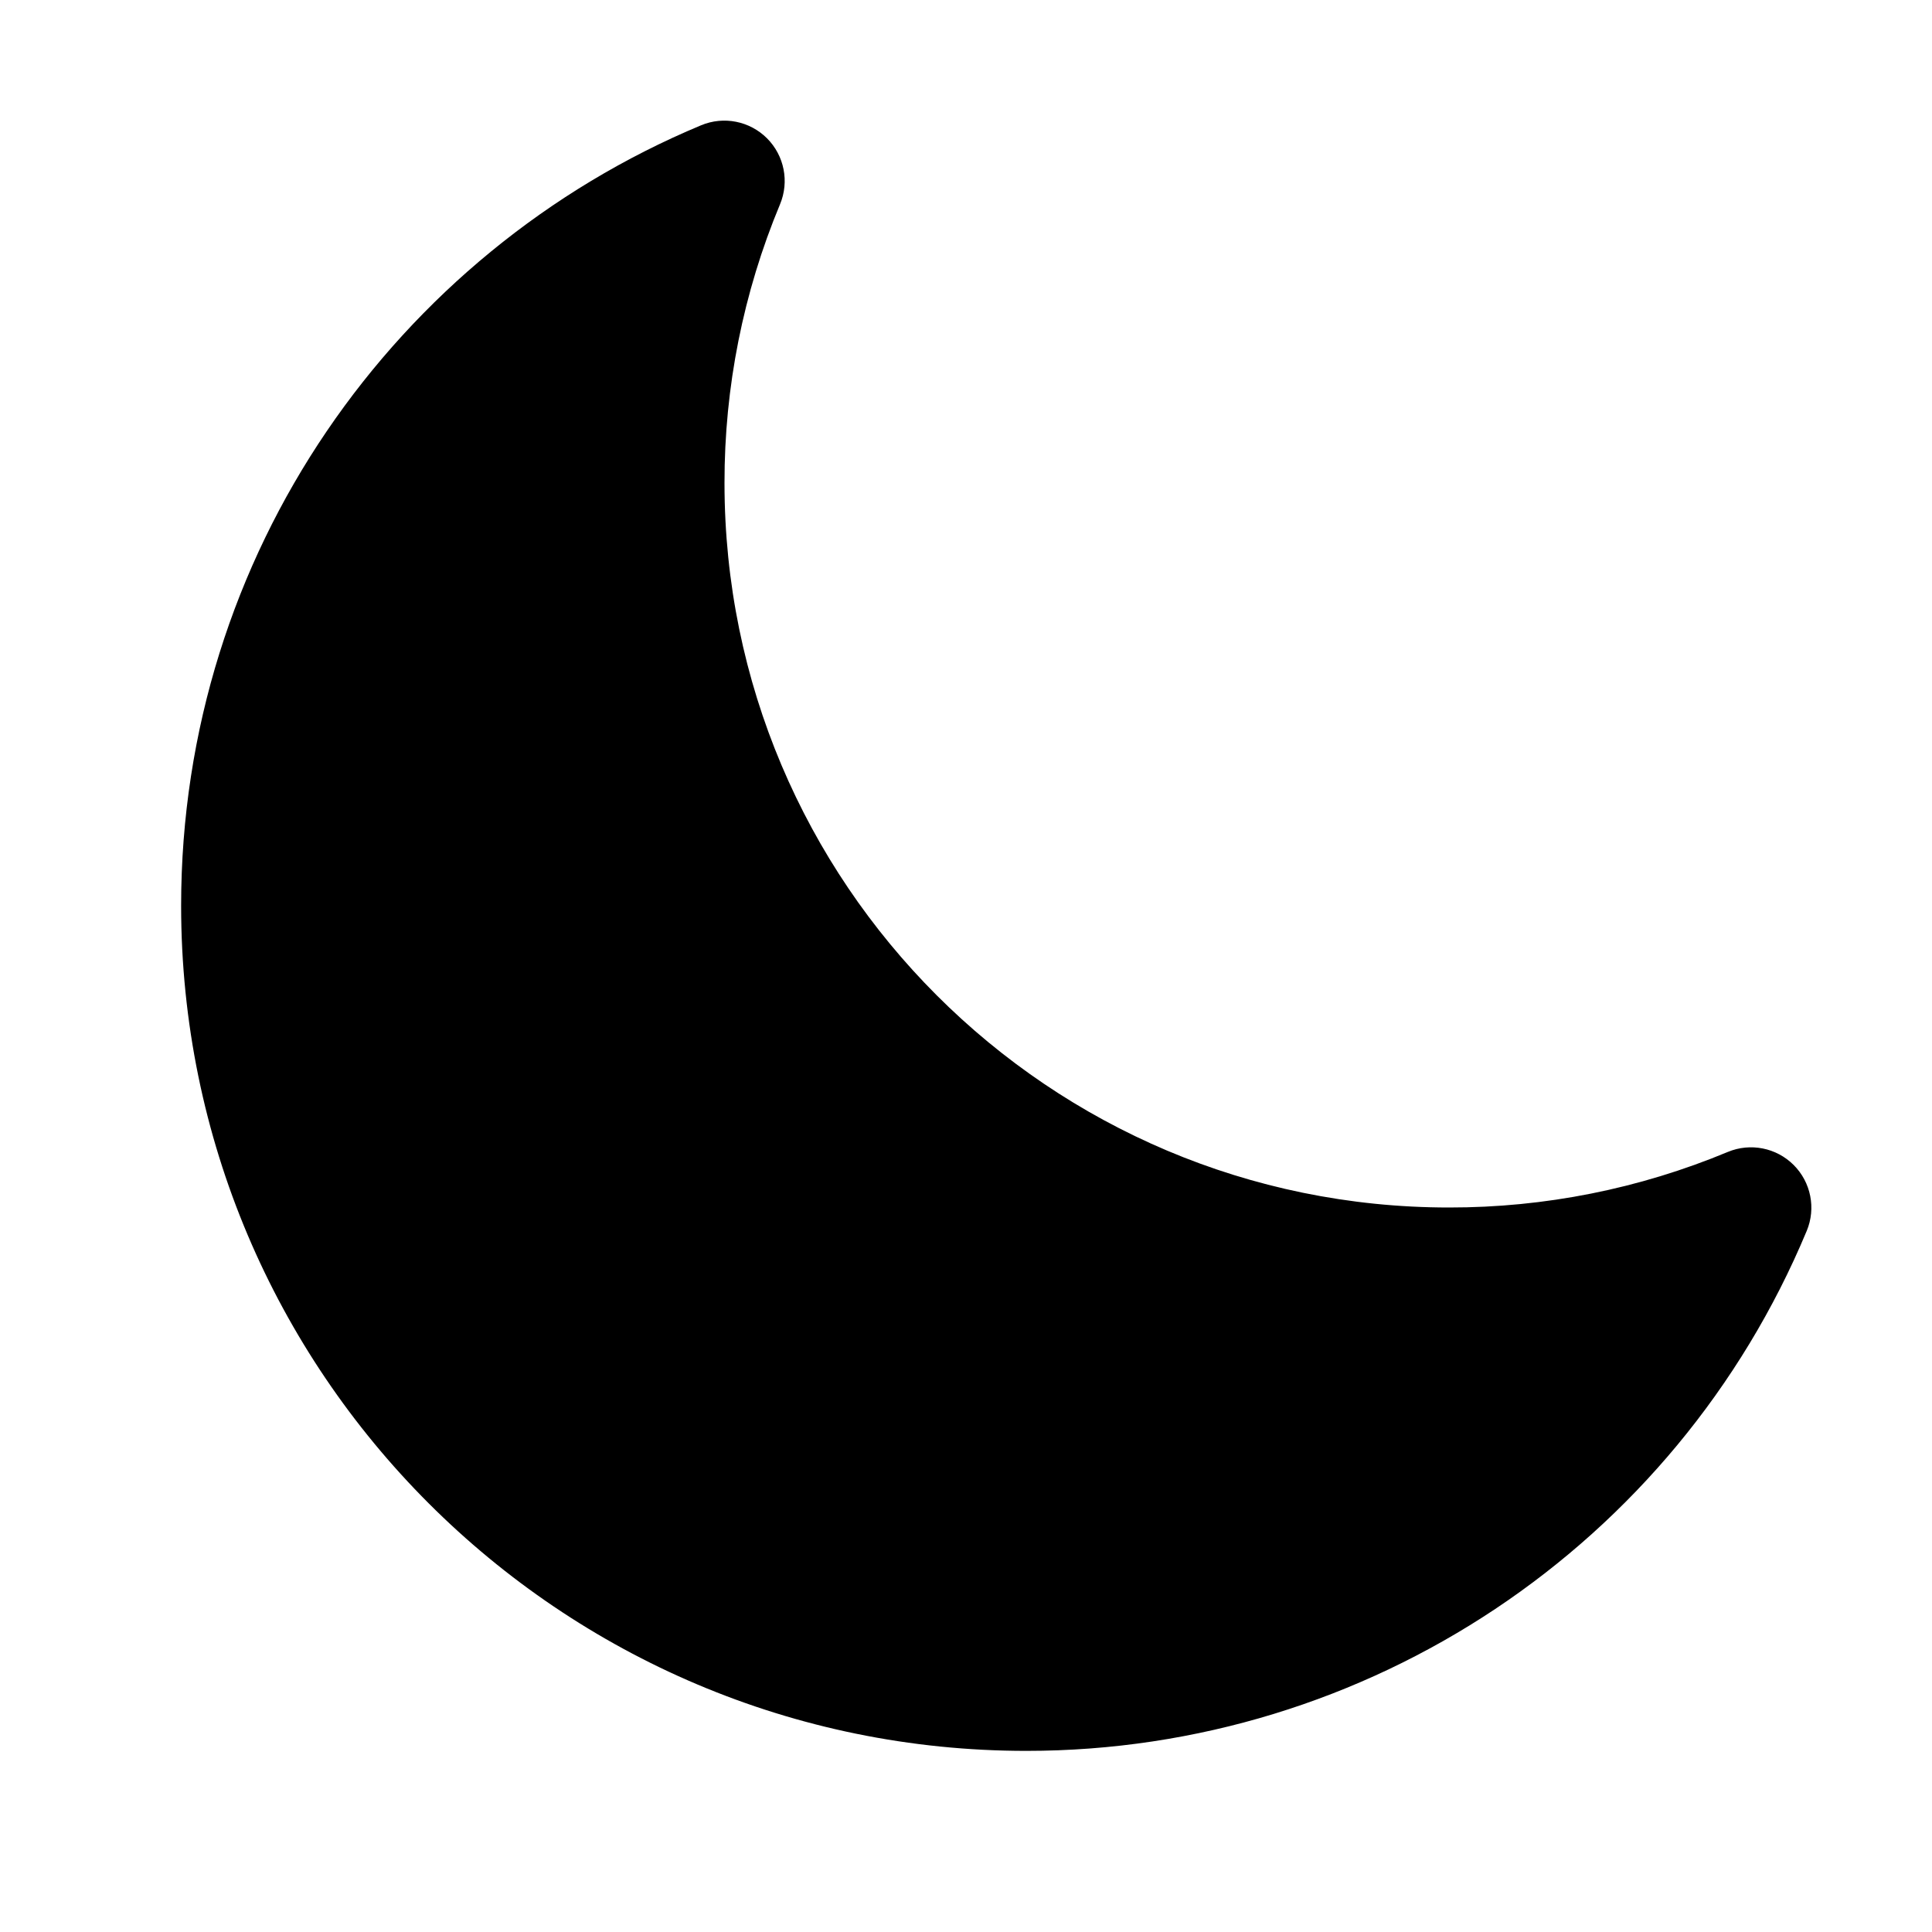
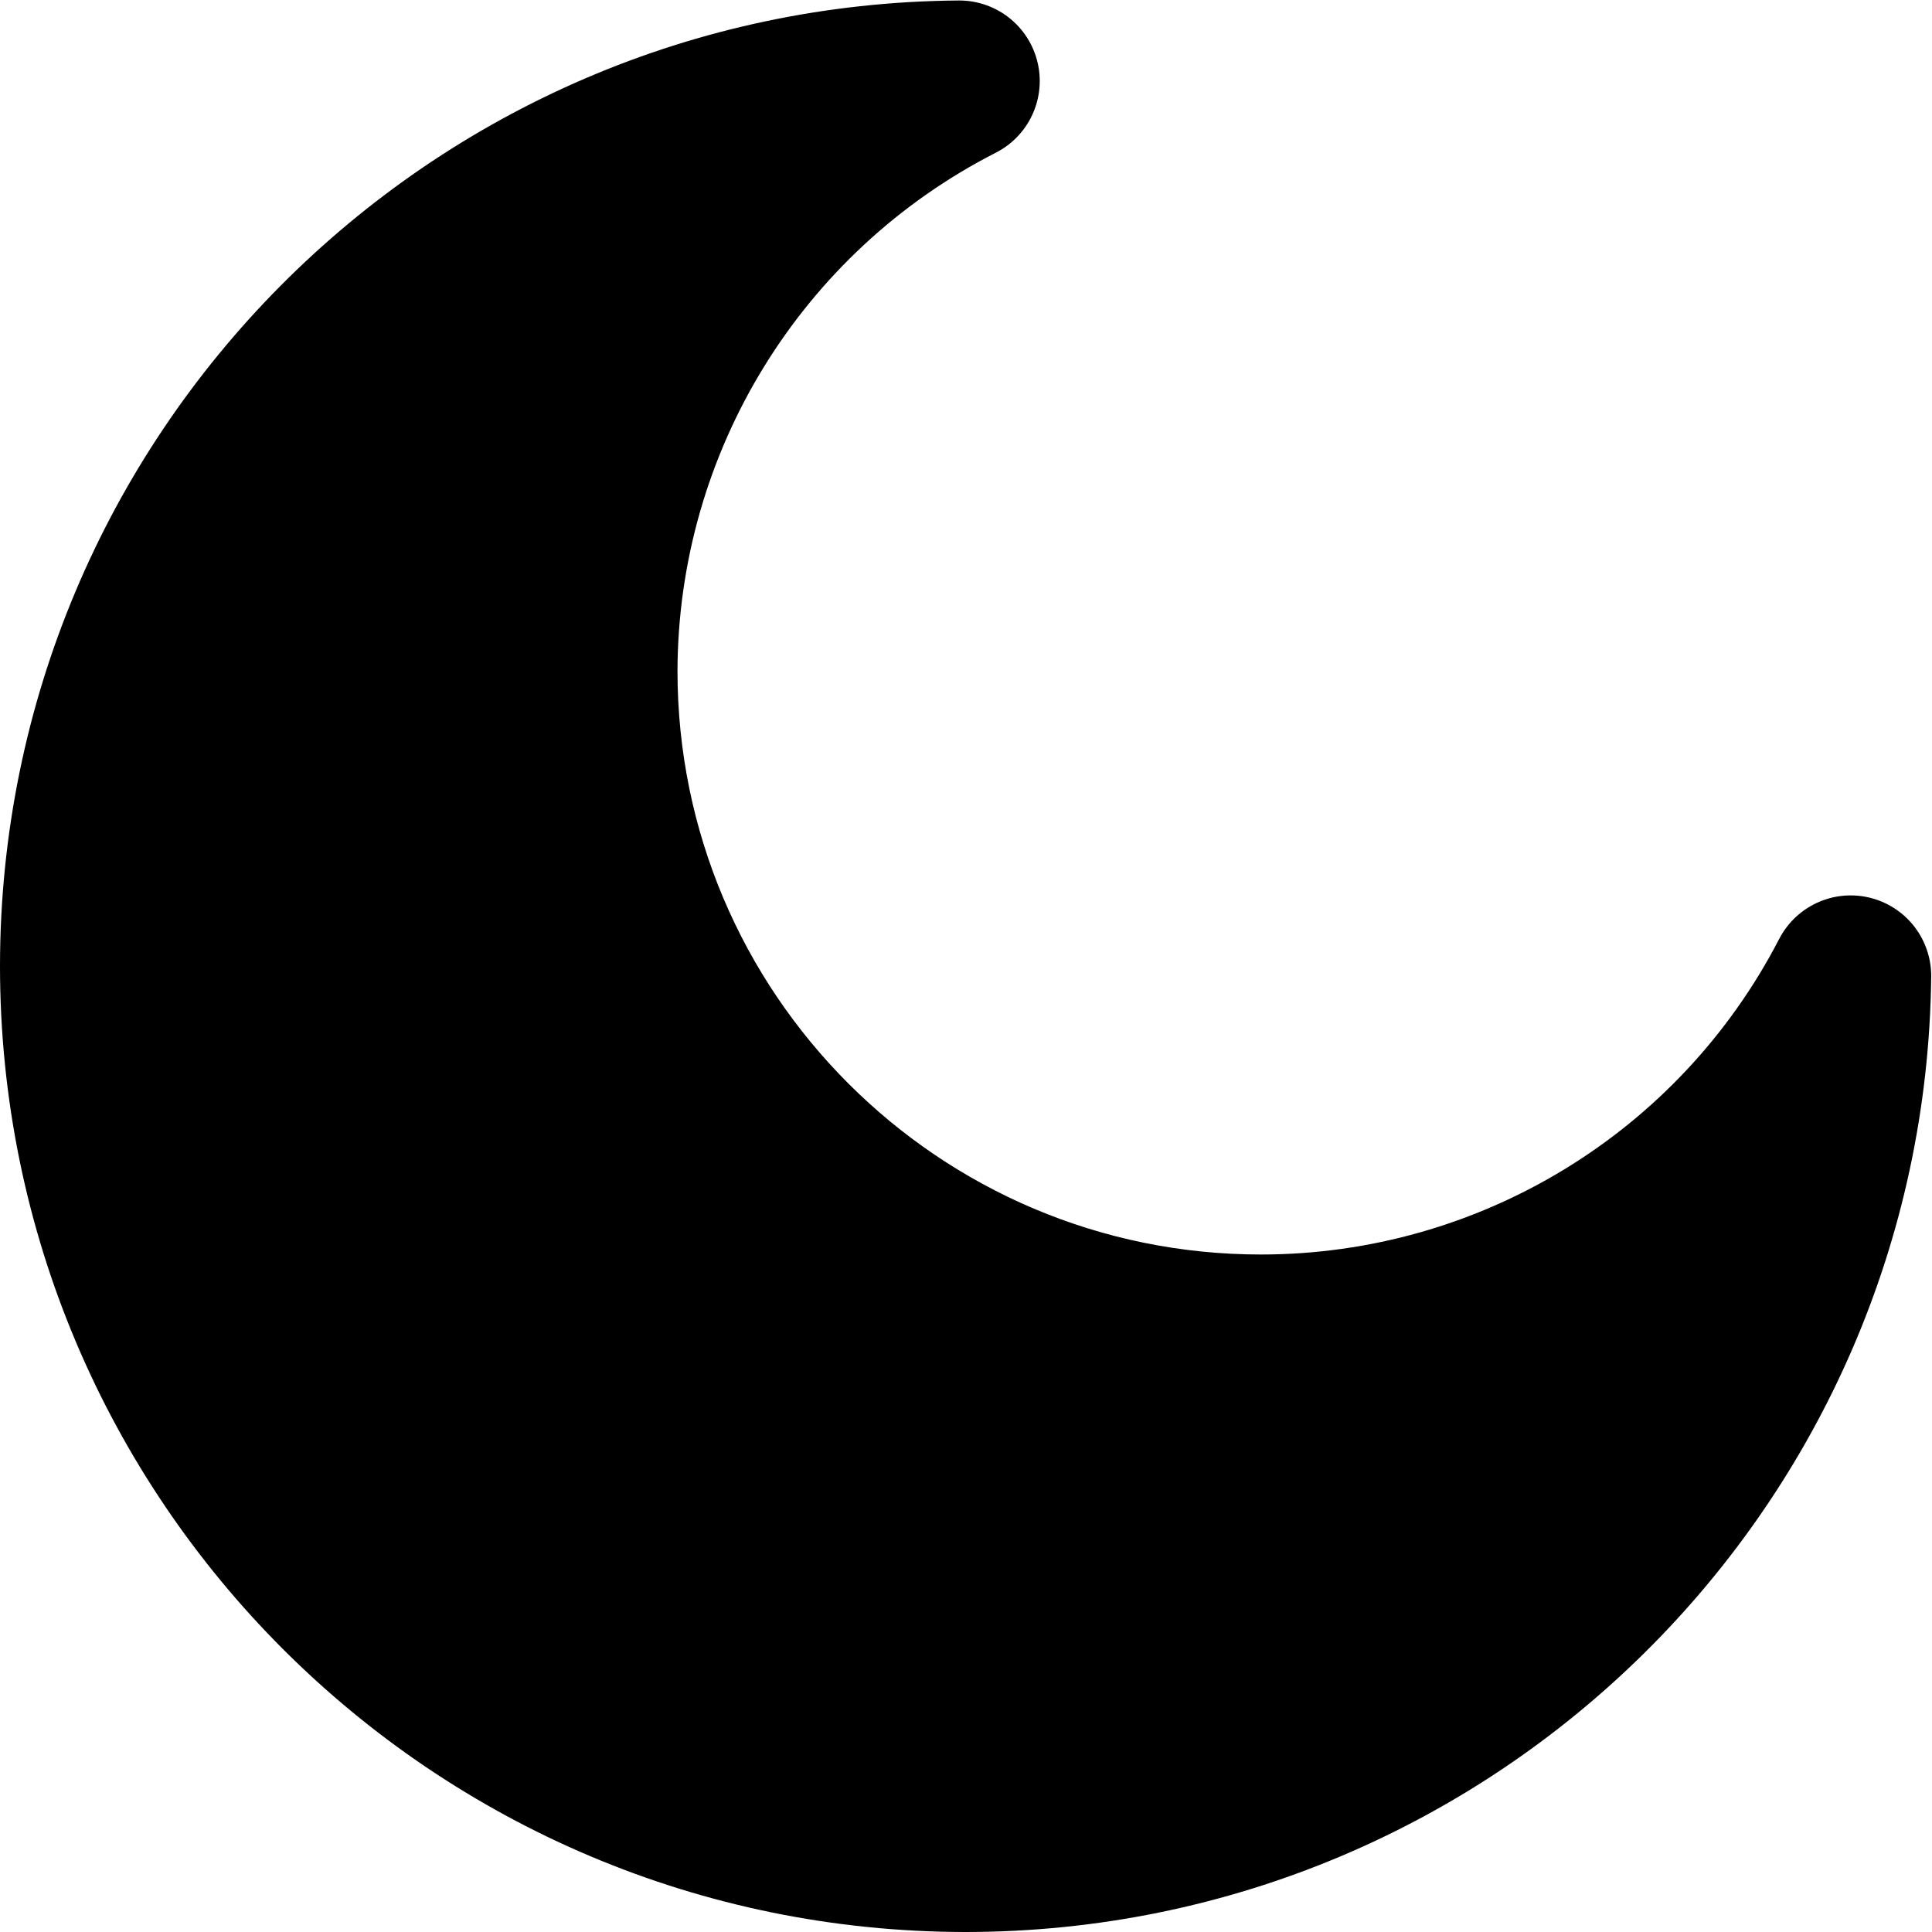
- <svg xmlns="http://www.w3.org/2000/svg" data-slot="icon" aria-hidden="true" fill="currentColor" viewBox="0 0 24 24">
-   <path clip-rule="evenodd" d="M9.528 1.718a.75.75 0 0 1 .162.819A8.97 8.97 0 0 0 9 6a9 9 0 0 0 9 9 8.97 8.97 0 0 0 3.463-.69.75.75 0 0 1 .981.98 10.503 10.503 0 0 1-9.694 6.46c-5.799 0-10.5-4.7-10.5-10.5 0-4.368 2.667-8.112 6.46-9.694a.75.75 0 0 1 .818.162Z" fill-rule="evenodd" />
+ <svg xmlns="http://www.w3.org/2000/svg" data-slot="icon" aria-hidden="true" fill="currentColor" viewBox="0 0 24 24" version="1.1" id="svg186">
+   <defs id="defs190" />
+   <path id="path358" style="fill-opacity:1;stroke:#000000;stroke-width:2;stroke-linecap:round;stroke-linejoin:round;stroke-dasharray:none;stroke-opacity:1" d="M 11.916 1.006 A 11 11 0 0 0 1 12 A 11 11 0 0 0 12 23 A 11 11 0 0 0 22.99 12.123 A 8.25 8.25 0 0 1 15.666 16.584 A 8.25 8.25 0 0 1 7.416 8.334 A 8.25 8.25 0 0 1 11.916 1.006 z " />
</svg>
